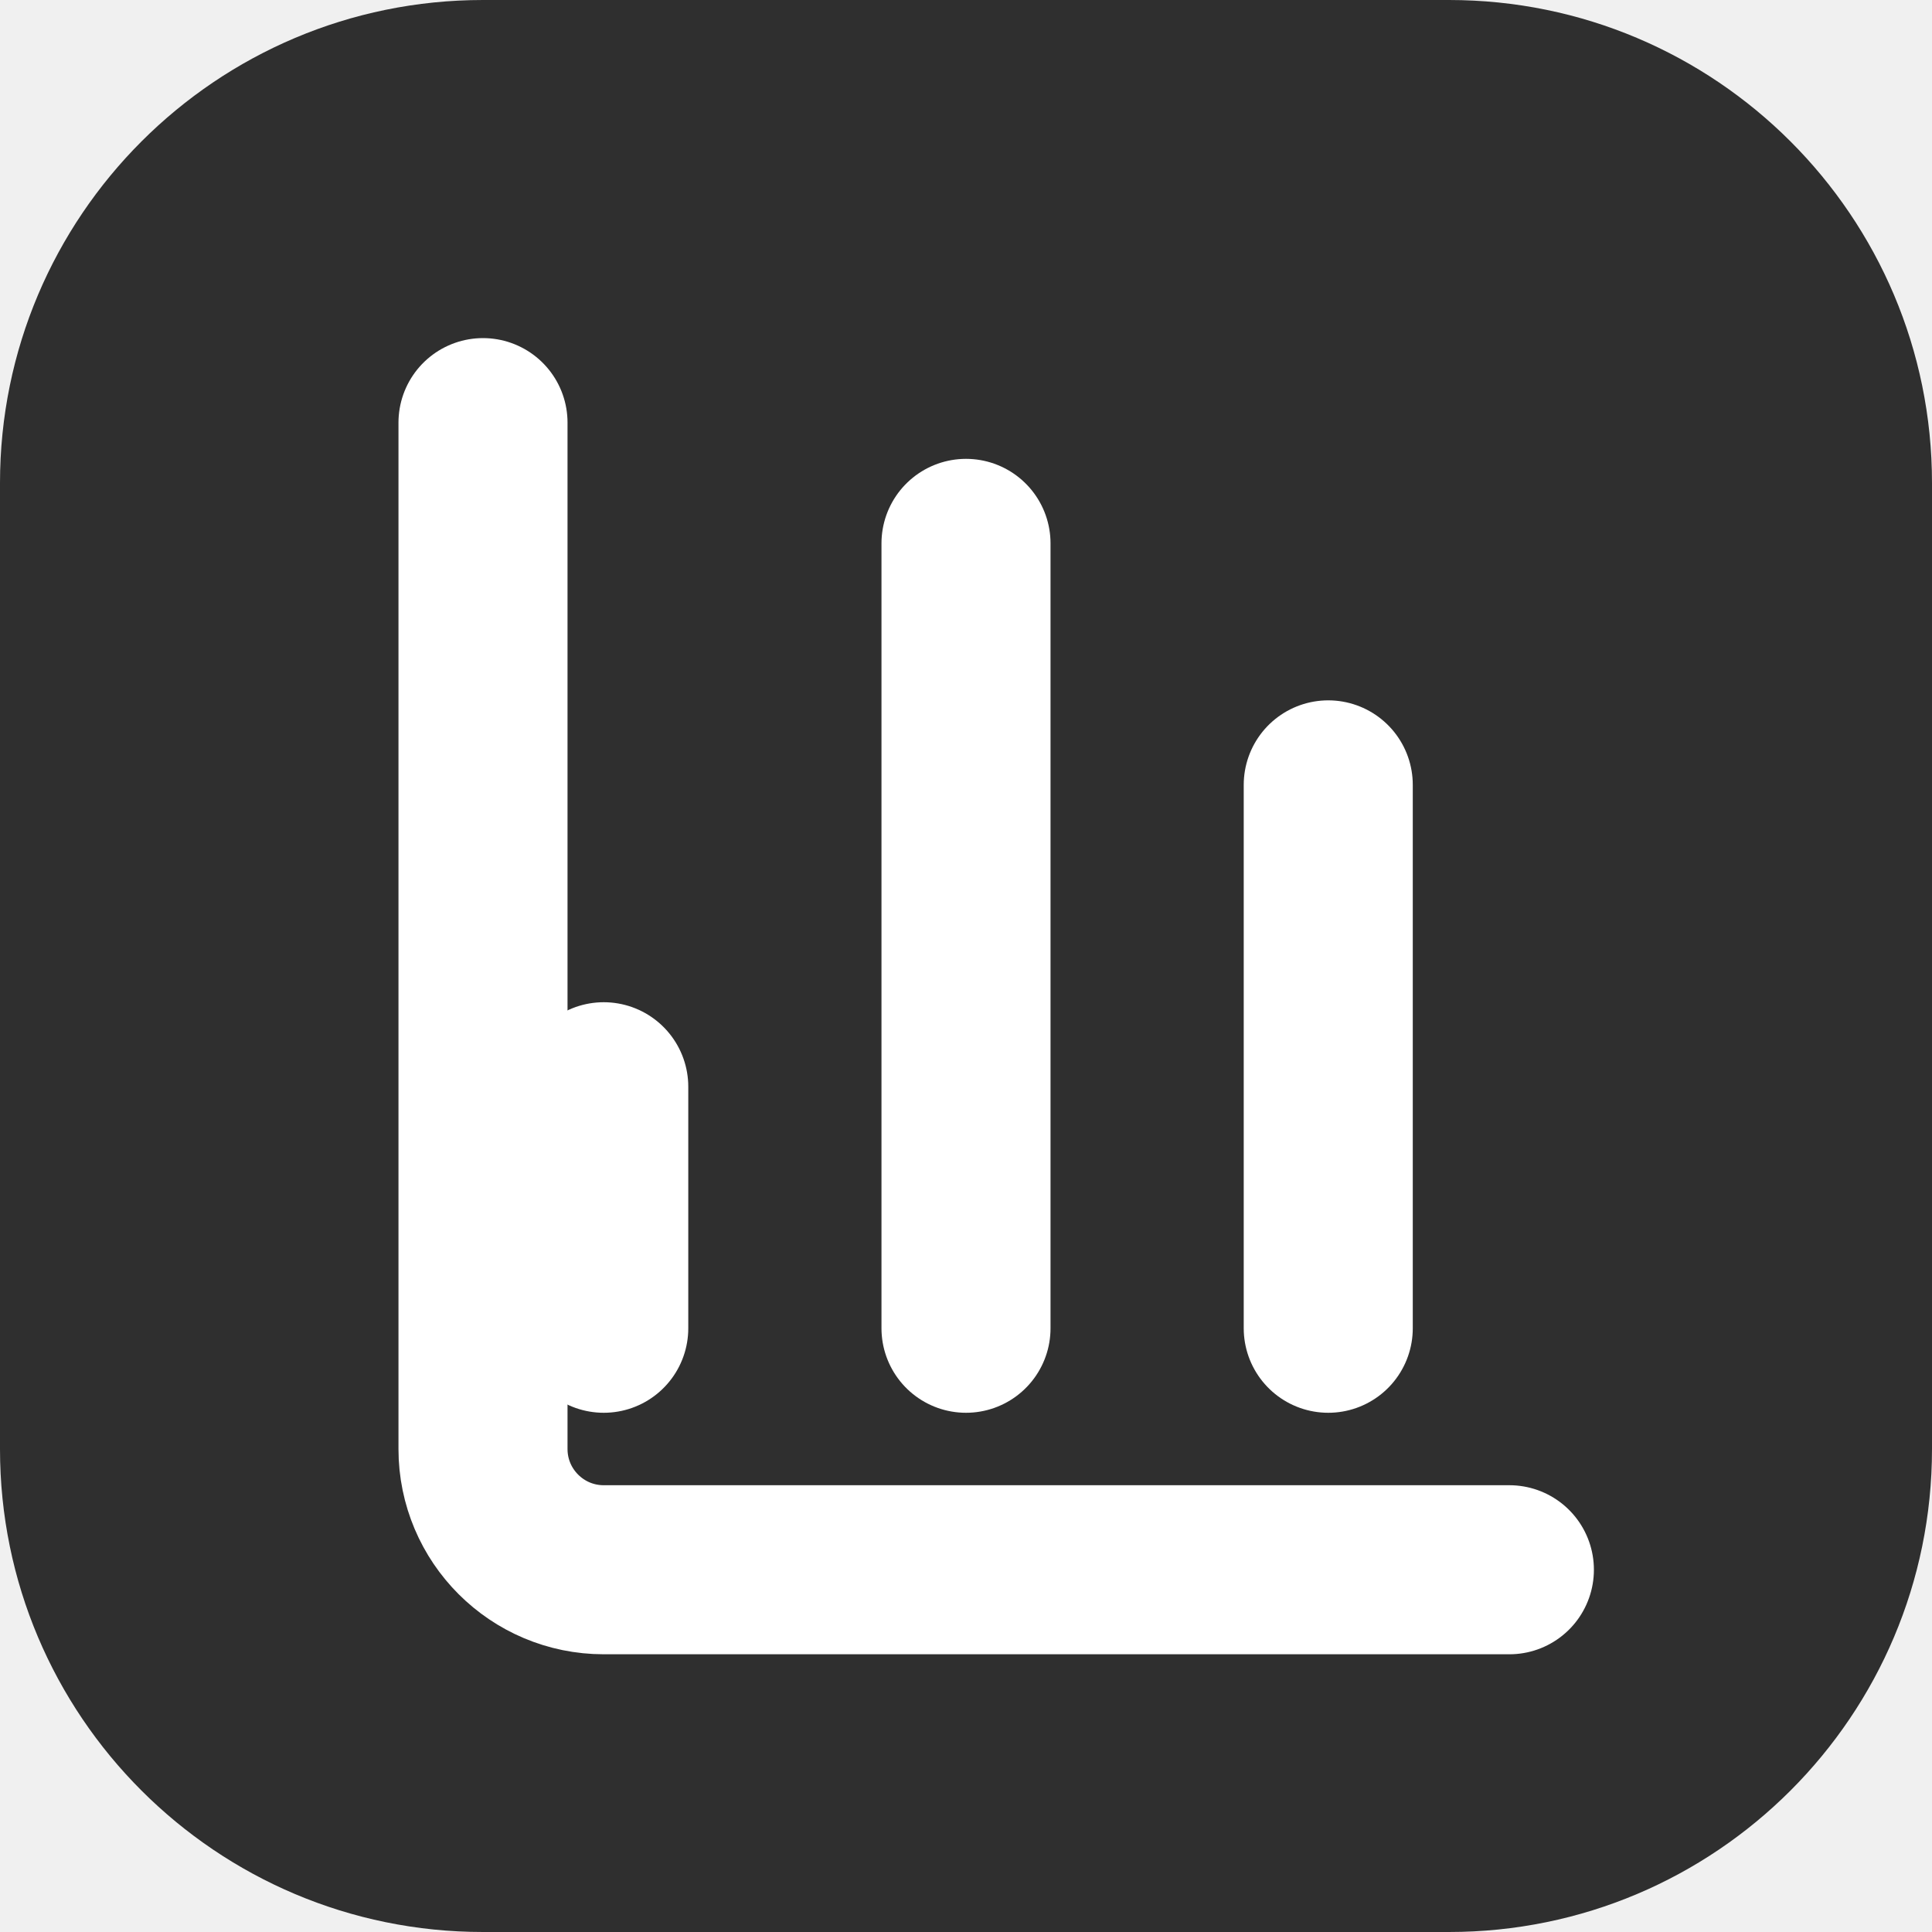
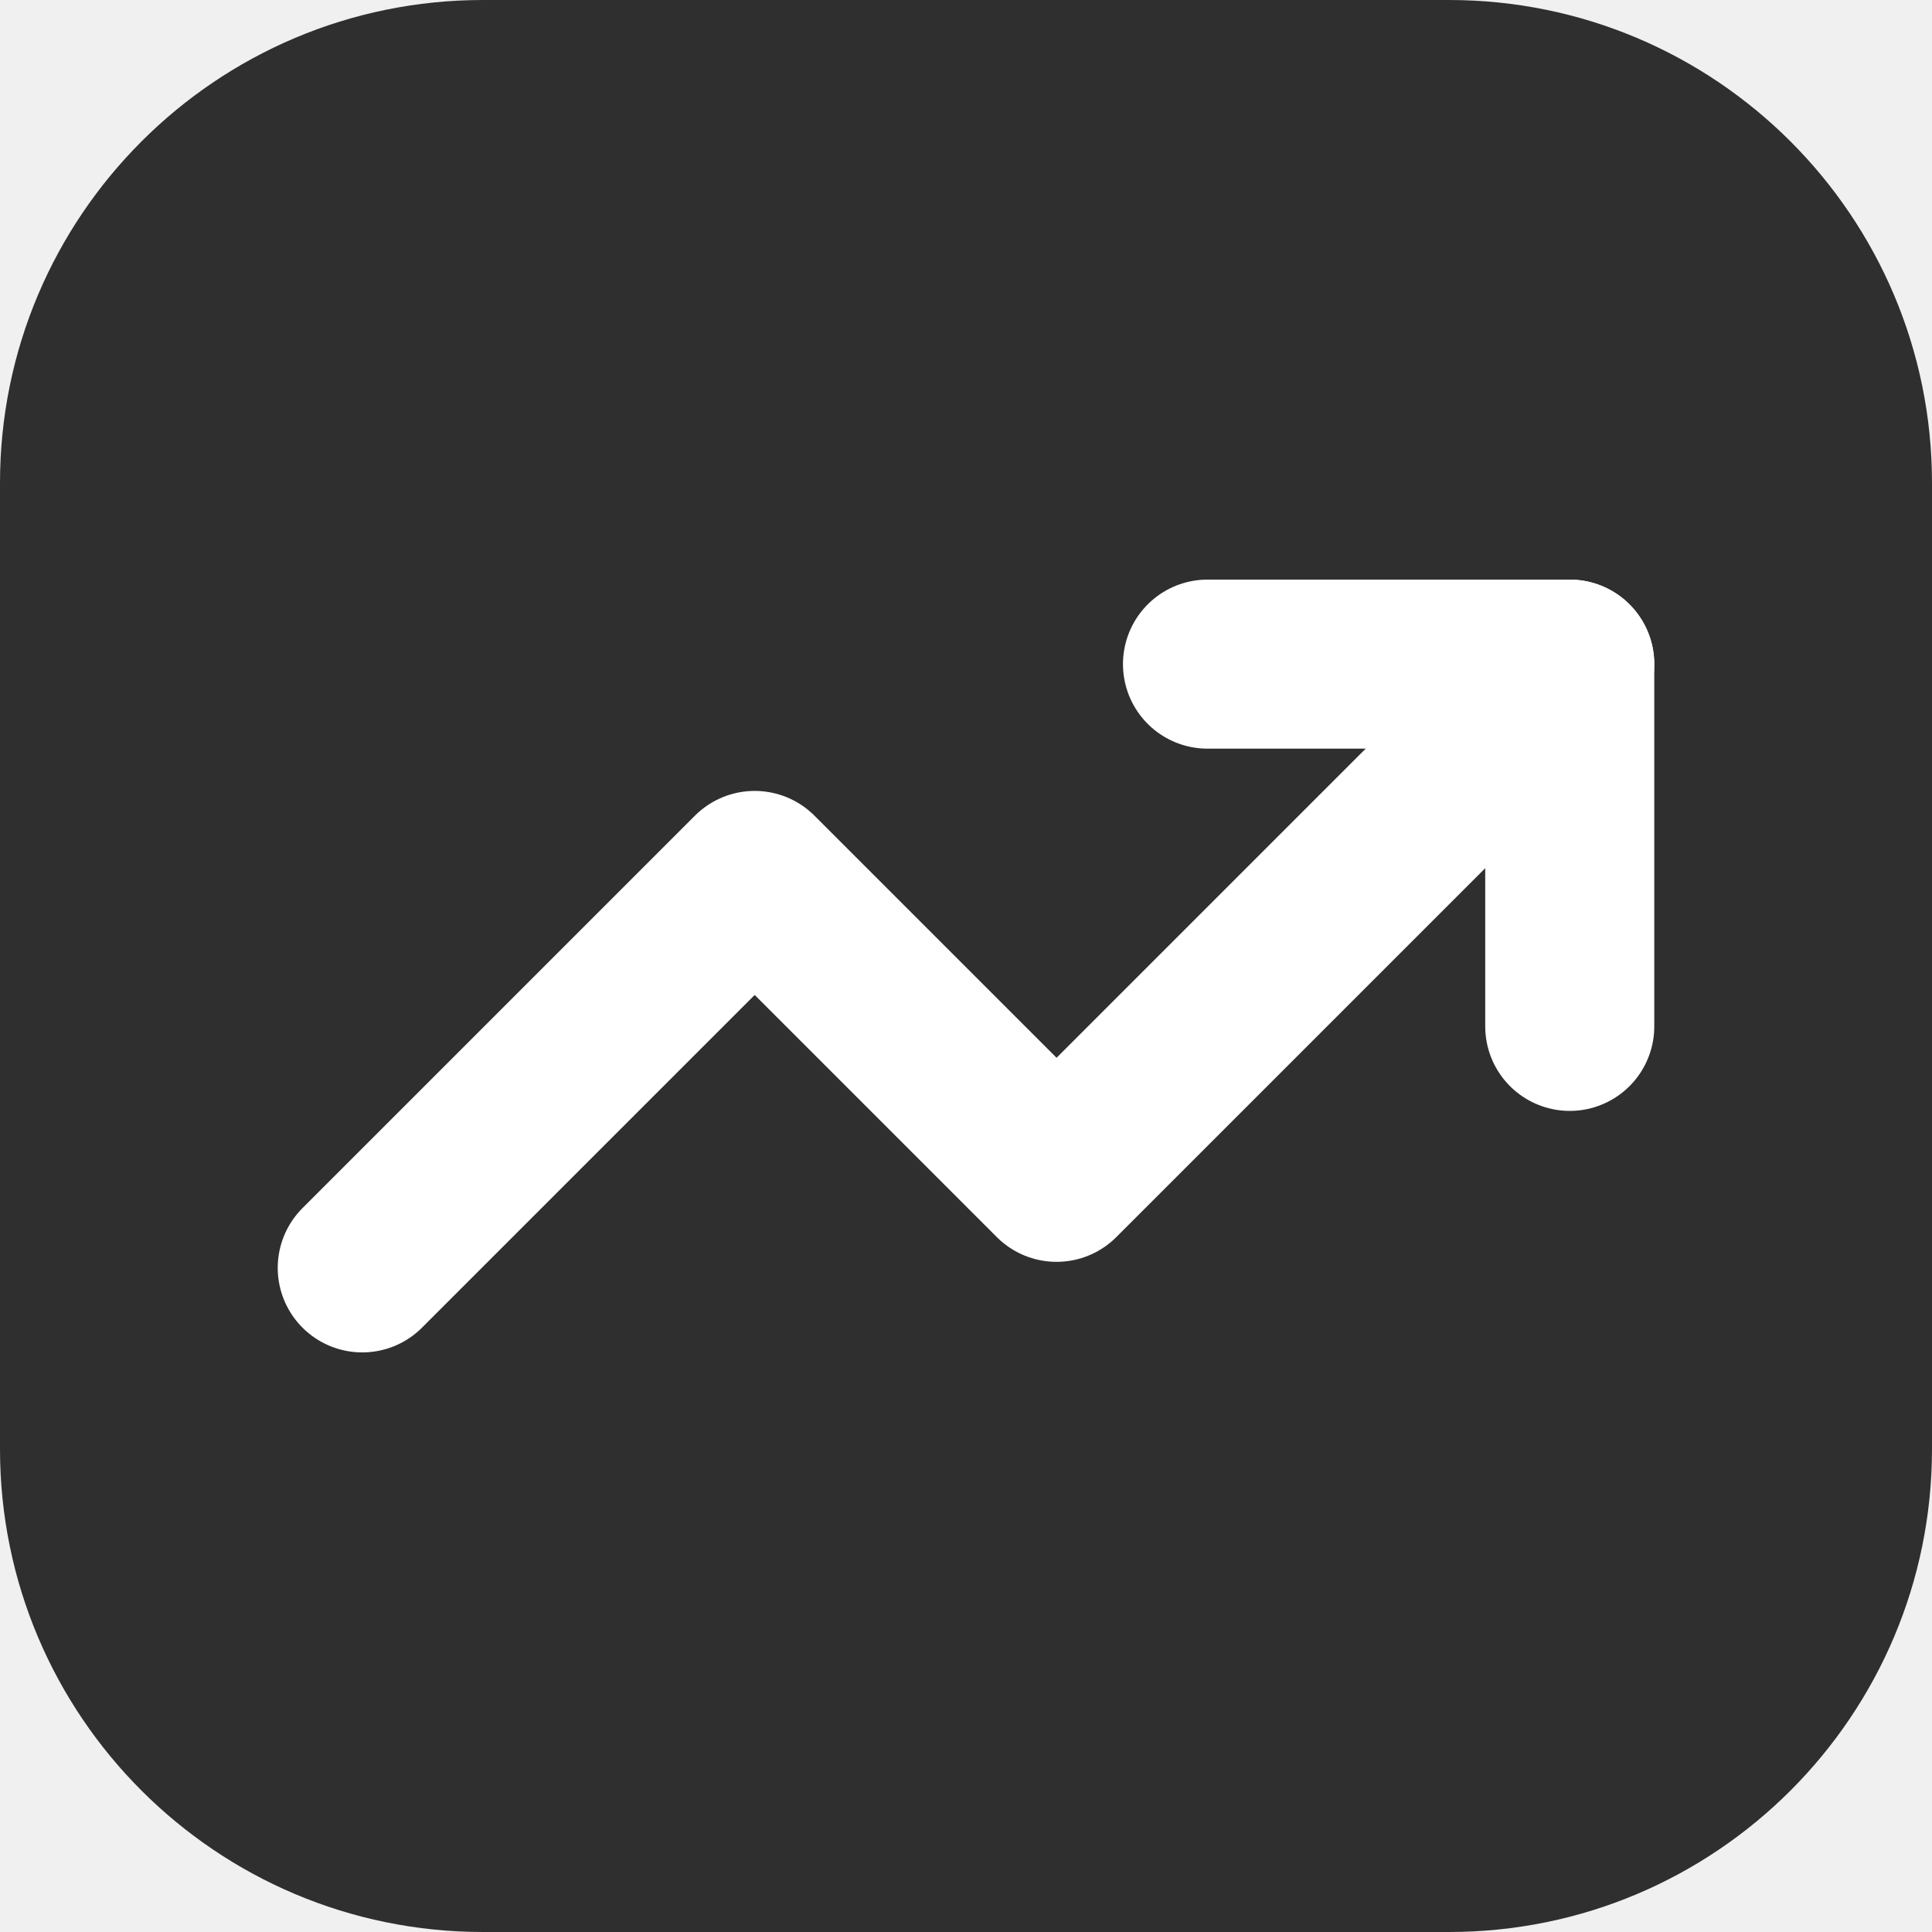
<svg xmlns="http://www.w3.org/2000/svg" viewBox="0 0 32 32">
  <rect width="32" height="32" rx="8" fill="#2f2f2f" />
-   <path d="M8 7v17a2 2 0 0 0 2 2h15" fill="none" stroke="#ffffff" stroke-linecap="round" stroke-linejoin="round" stroke-width="2.8" />
-   <path d="M22 22v-9M16 22V9M10 22v-4" fill="none" stroke="#ffffff" stroke-linecap="round" stroke-linejoin="round" stroke-width="2.8" />
+   <g transform="translate(4 4)" fill="none" stroke="#ffffff" stroke-linecap="round" stroke-linejoin="round" stroke-width="2.8">
+     <polyline points="22 7 13.5 15.5 8.5 10.5 2 17" />
+     <polyline points="16 7 22 7 22 13" />
+   </g>
</svg>
